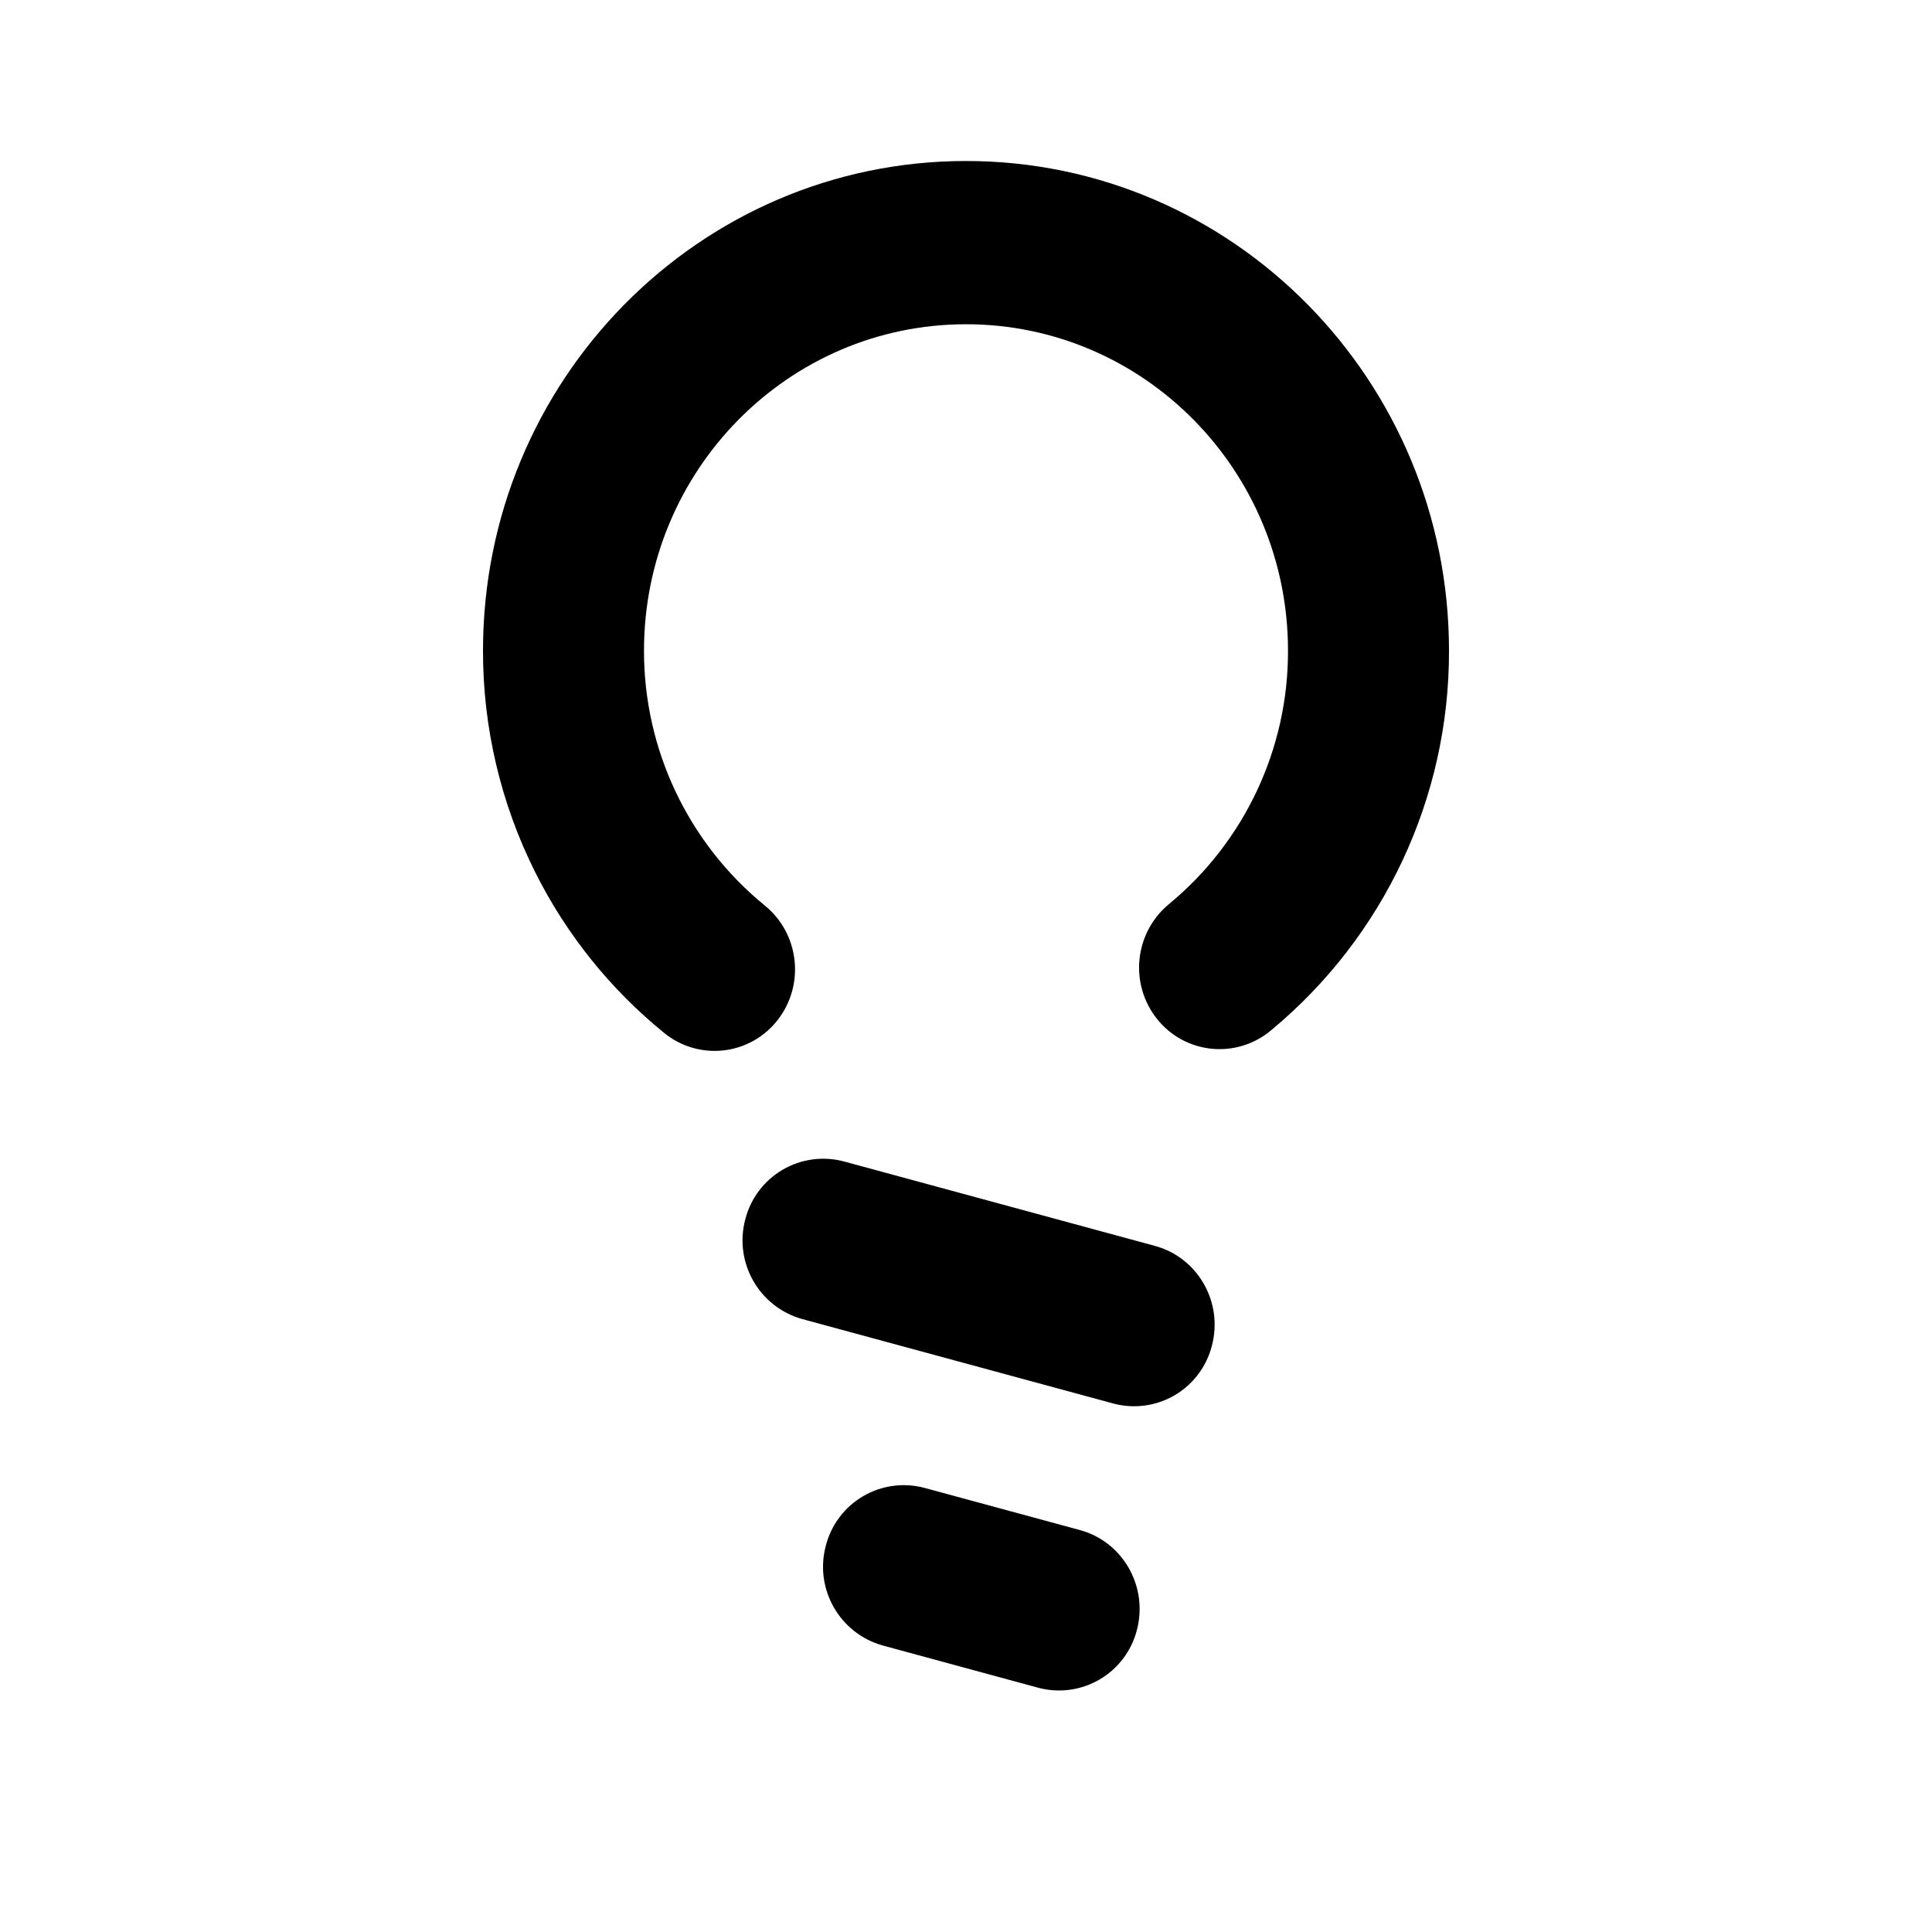
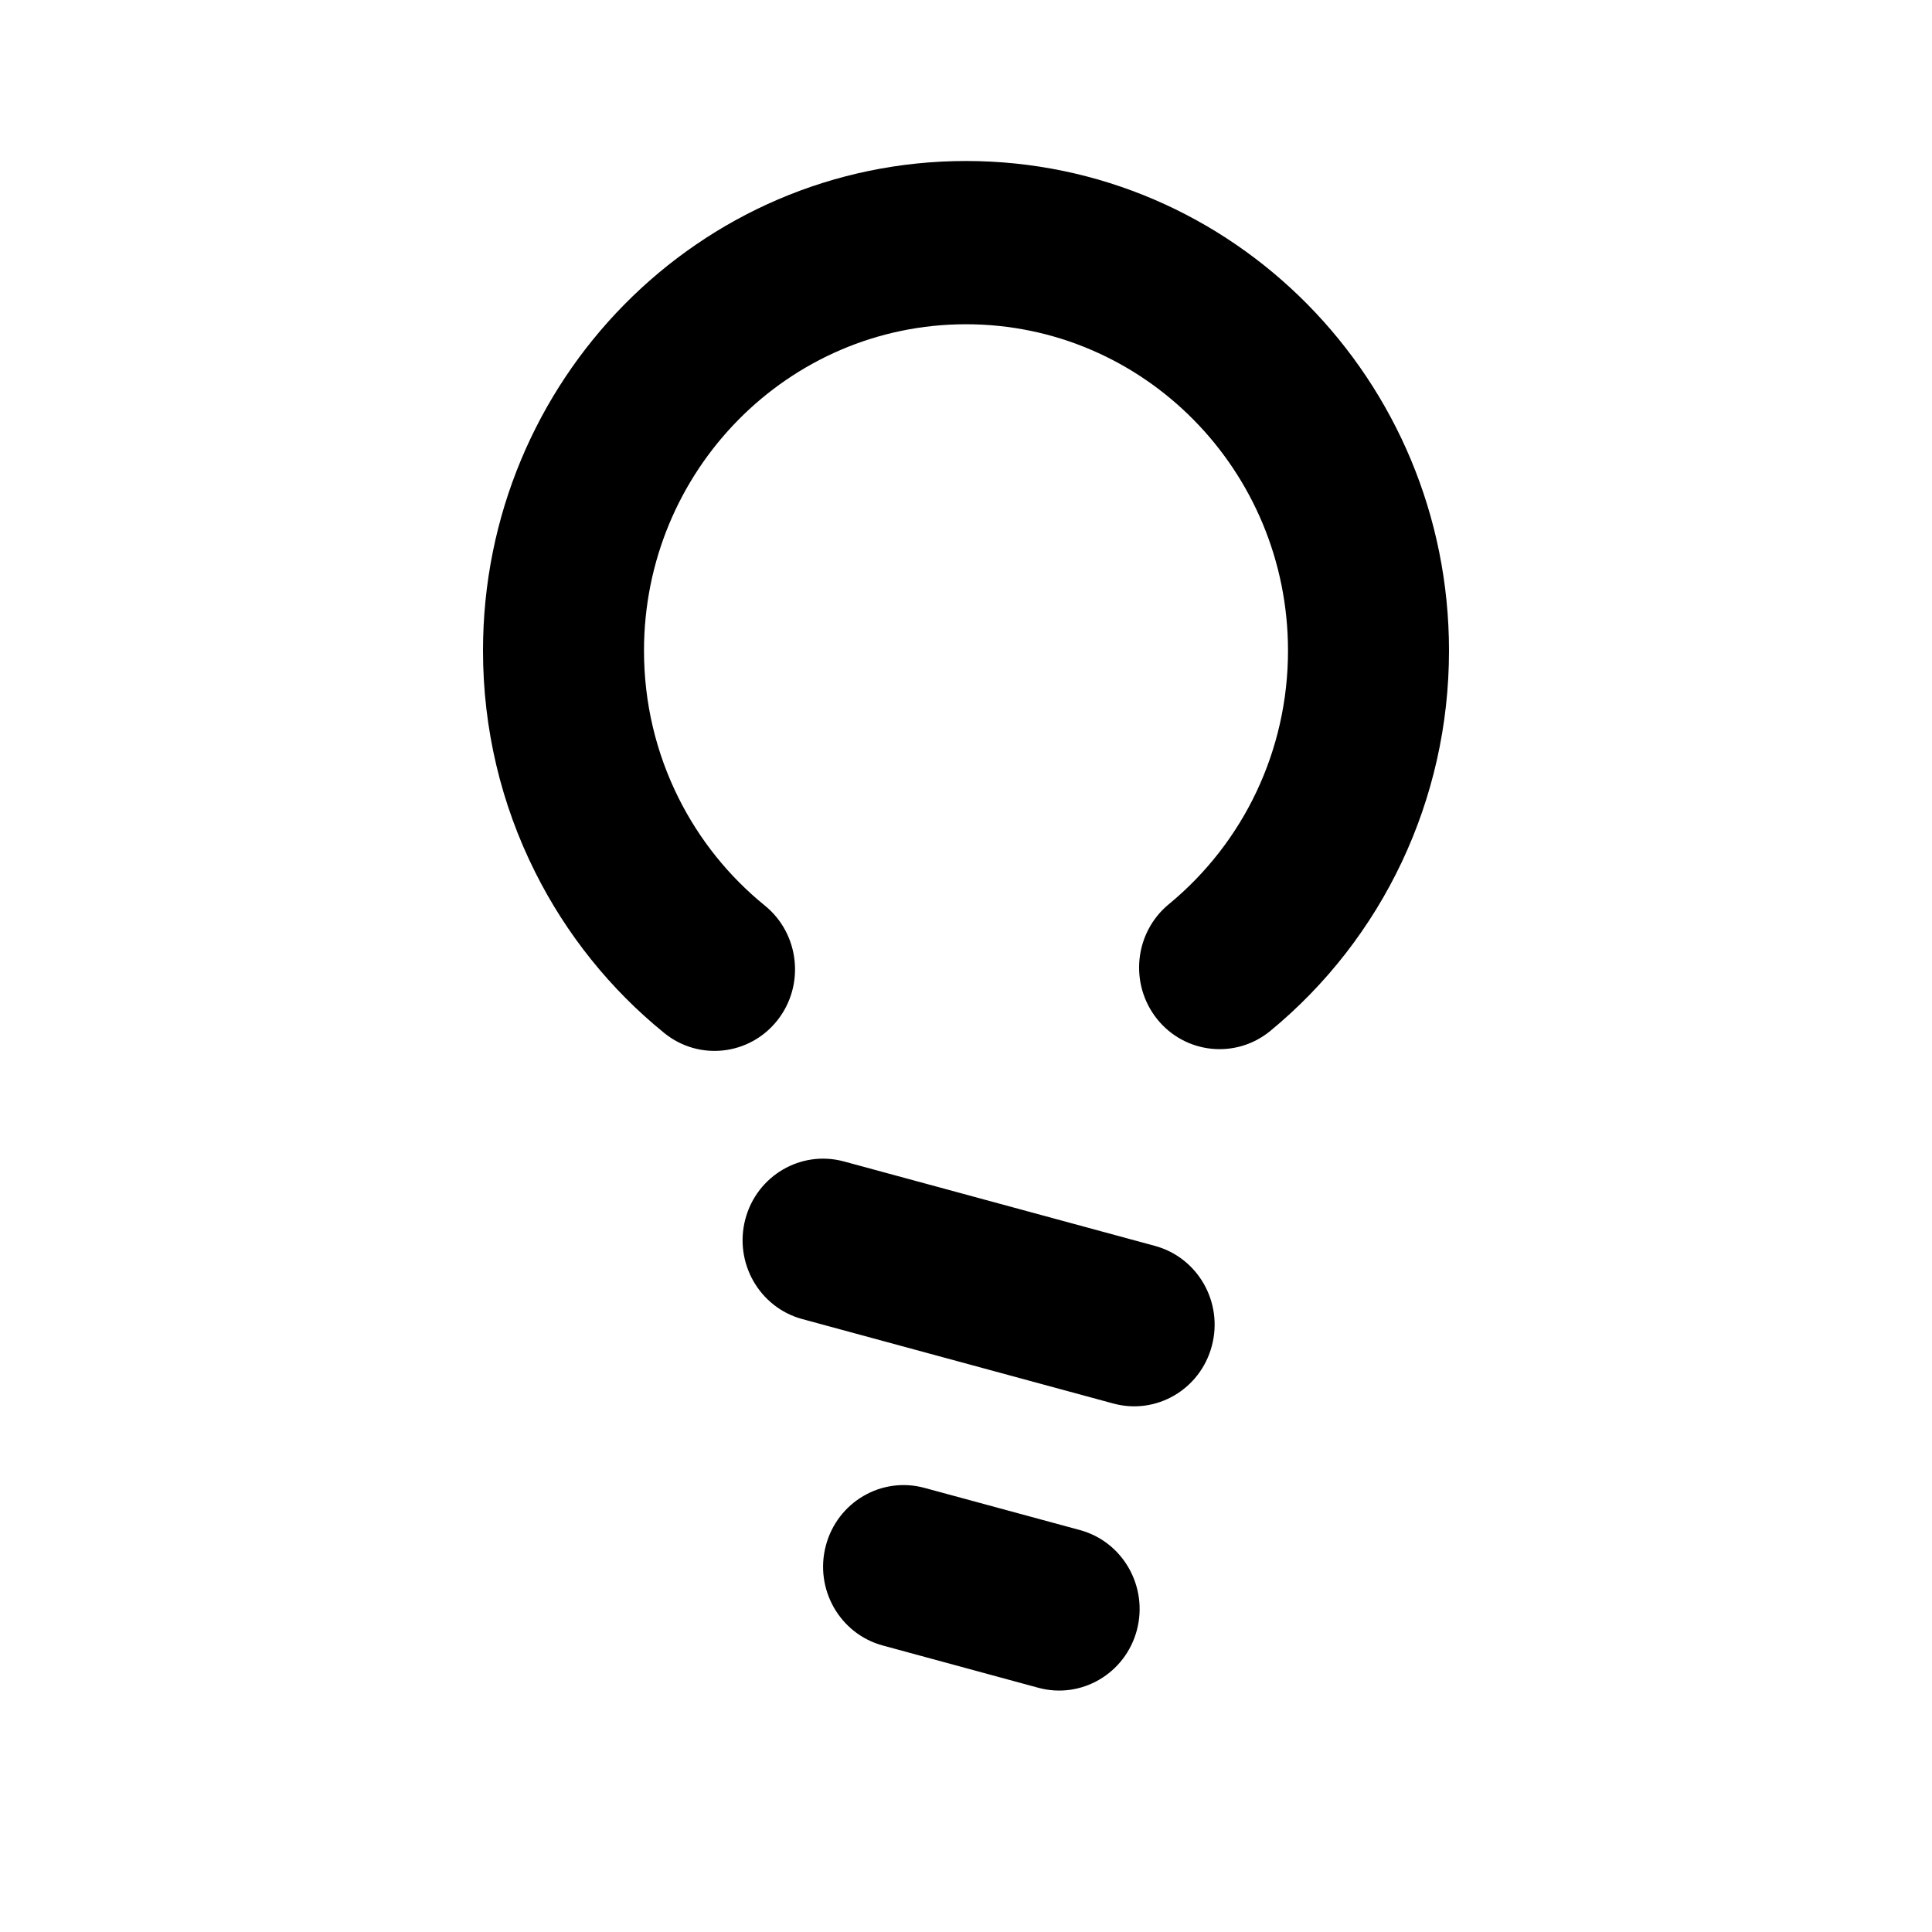
<svg xmlns="http://www.w3.org/2000/svg" viewBox="0 0 24 24">
-   <path transform="translate(6 2)" id="a" d="M9.781 10.806a.992.992 0 0 1-1.407-.147 1.024 1.024 0 0 1 .146-1.427A4.067 4.067 0 0 0 10 6.083c0-2.239-1.791-4.055-4-4.055S2 3.844 2 6.083A4.078 4.078 0 0 0 3.502 9.25c.43.35.5.988.155 1.425a.991.991 0 0 1-1.406.157A6.071 6.071 0 0 1 .648 8.834 6.125 6.125 0 0 1 0 6.083C0 2.723 2.686 0 6 0s6 2.723 6 6.083a6.104 6.104 0 0 1-2.219 4.723m-5.297 1.622l3.863 1.049c.534.145.851.701.707 1.242a.997.997 0 0 1-1.224.716l-3.864-1.049a1.015 1.015 0 0 1-.707-1.242.999.999 0 0 1 1.225-.716m1 4.055l1.931.524c.534.145.85.701.708 1.242a.999.999 0 0 1-1.225.717l-1.932-.525a1.015 1.015 0 0 1-.707-1.241.999.999 0 0 1 1.225-.717" />
+   <path d="M15.781,12.806 C15.352,13.159 14.722,13.093 14.374,12.659 C14.026,12.224 14.091,11.585 14.52,11.232 C15.45,10.466 16,9.321 16,8.083 C16,5.844 14.209,4.028 12,4.028 C9.791,4.028 8,5.844 8,8.083 C8,8.73 8.149,9.353 8.431,9.916 C8.689,10.432 9.055,10.888 9.502,11.25 C9.932,11.6 10.002,12.238 9.657,12.675 C9.311,13.112 8.682,13.182 8.251,12.832 C7.583,12.29 7.035,11.608 6.648,10.834 C6.224,9.988 6,9.051 6,8.083 C6,4.723 8.686,2 12,2 C15.314,2 18,4.723 18,8.083 C18,9.938 17.174,11.659 15.781,12.806 M10.484,14.428 L14.347,15.477 C14.881,15.622 15.198,16.178 15.054,16.719 C14.911,17.26 14.363,17.58 13.83,17.435 L9.966,16.386 C9.432,16.241 9.116,15.685 9.259,15.144 C9.402,14.604 9.95,14.283 10.484,14.428 M11.484,18.483 L13.415,19.007 C13.949,19.152 14.265,19.708 14.123,20.249 C13.98,20.79 13.431,21.111 12.898,20.966 L10.966,20.441 C10.432,20.296 10.116,19.74 10.259,19.2 C10.402,18.659 10.95,18.338 11.484,18.483" />
</svg>
